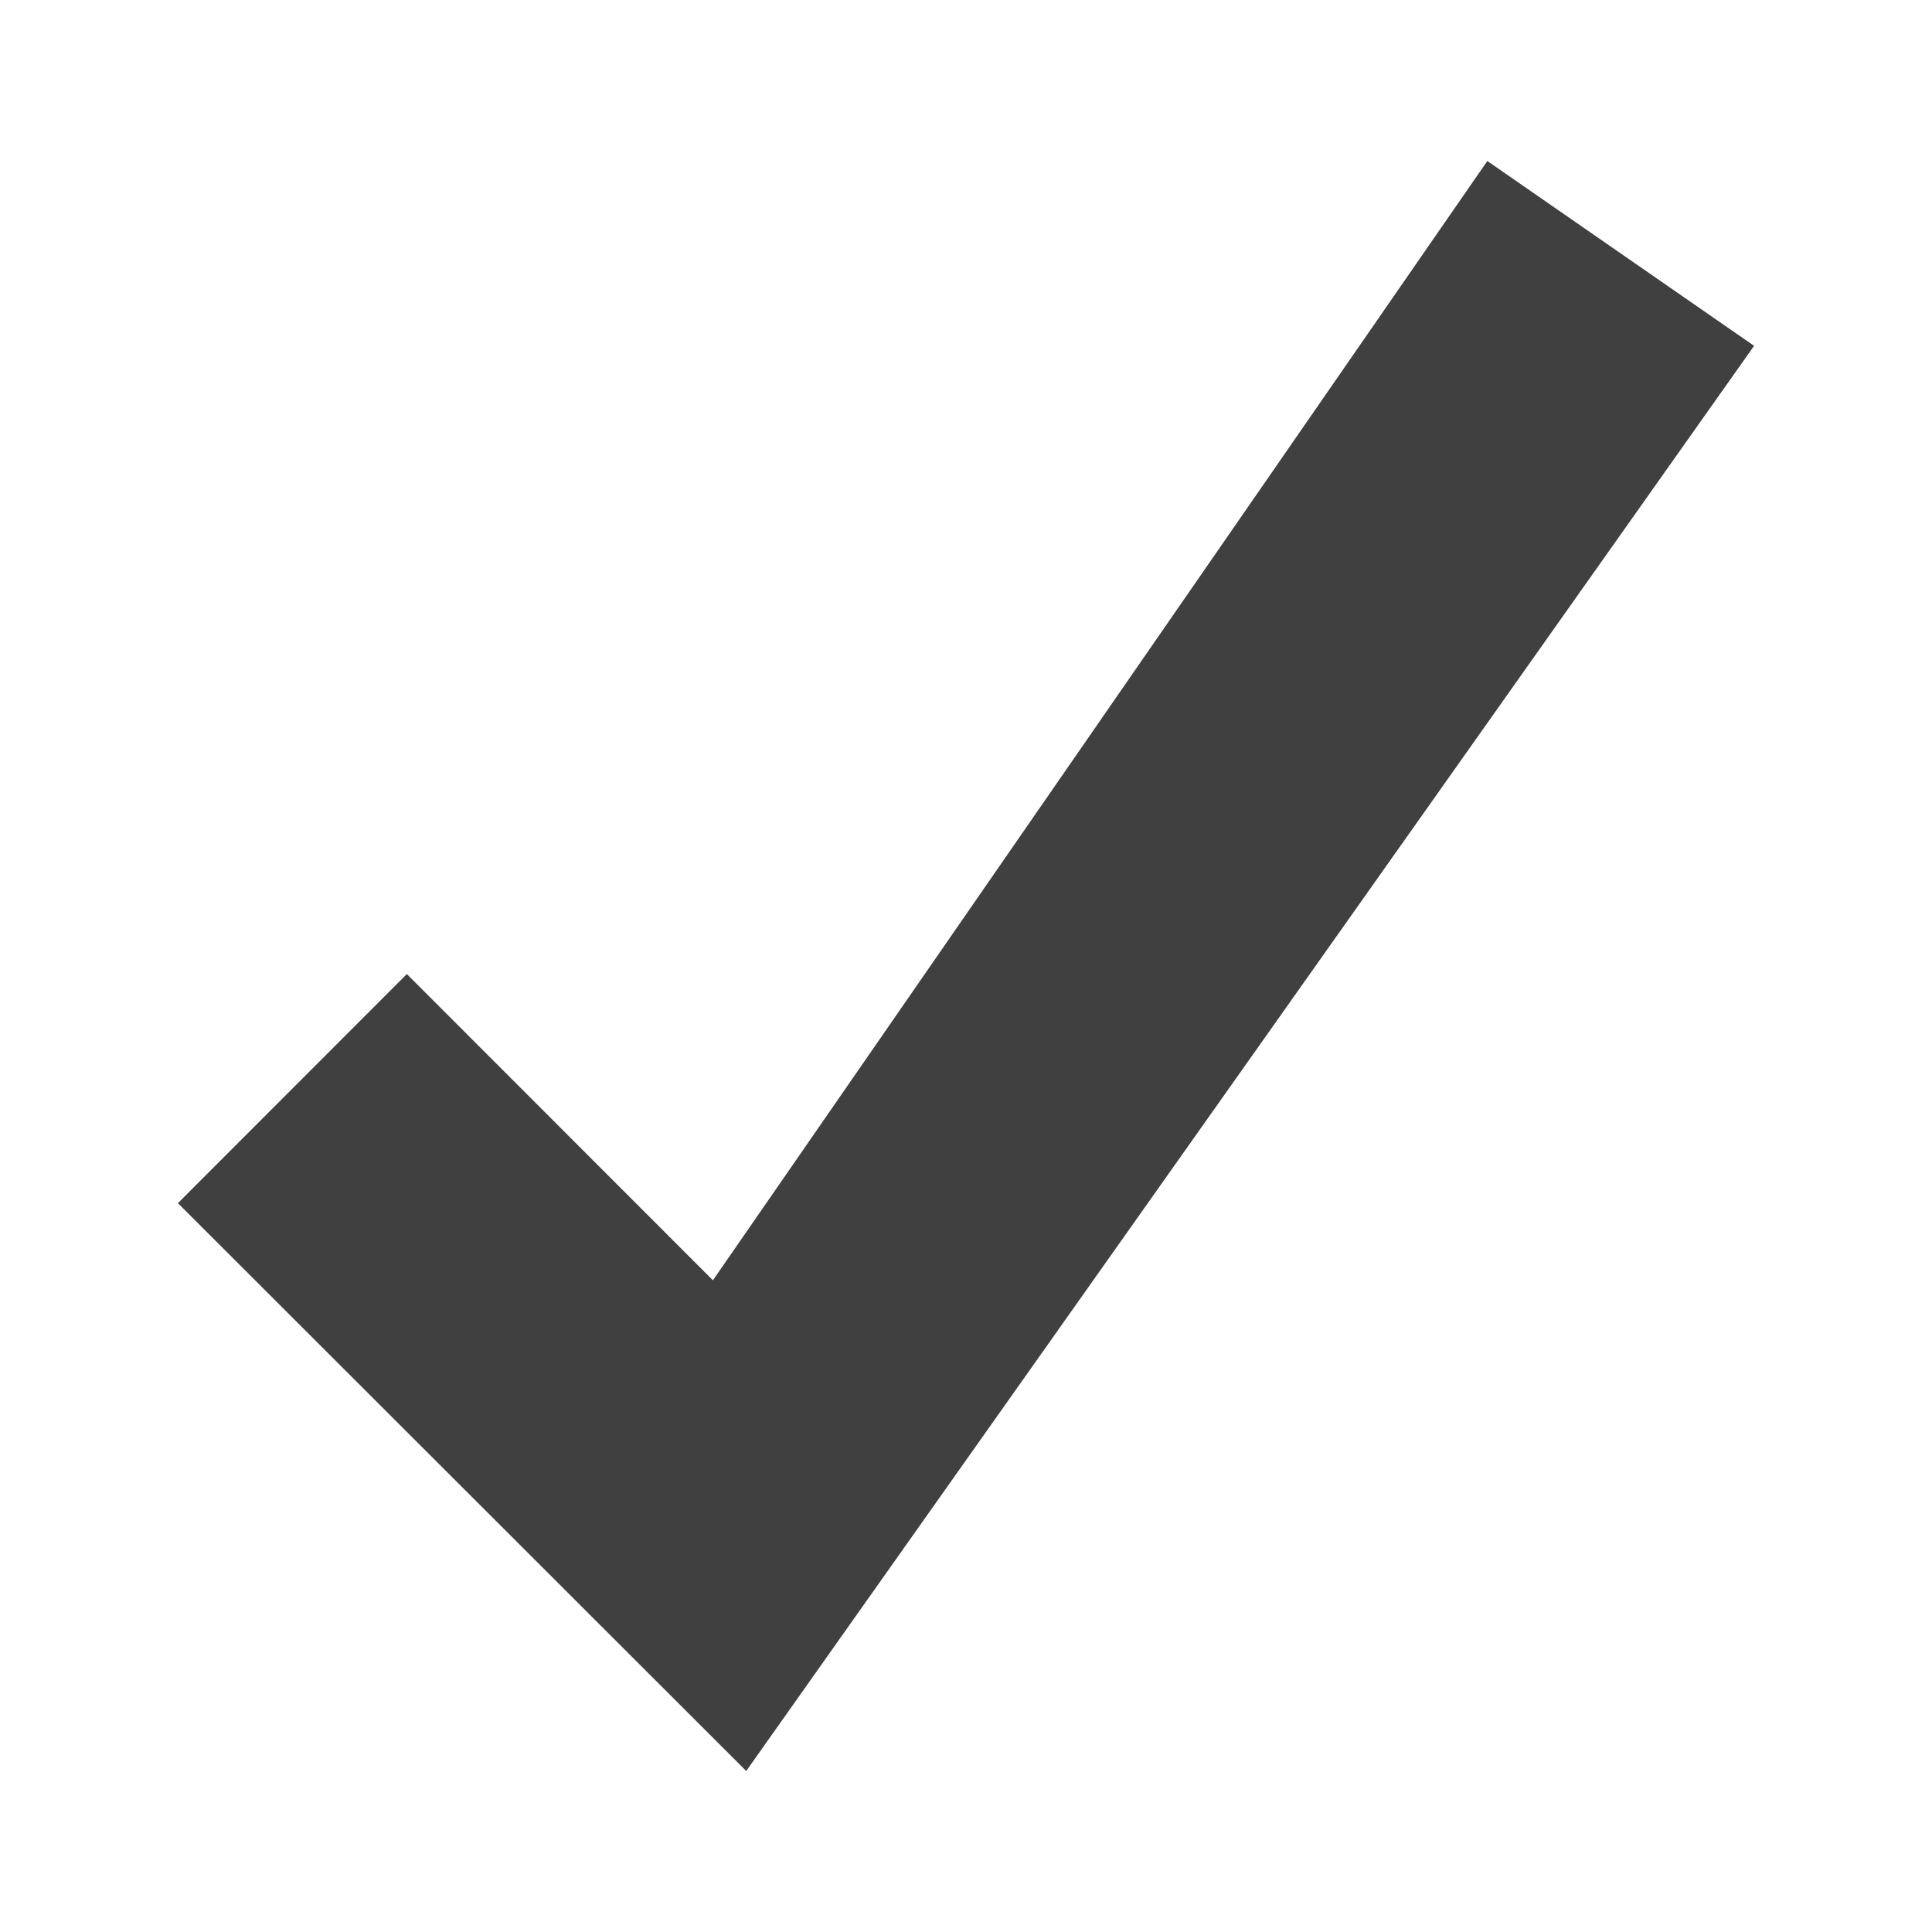
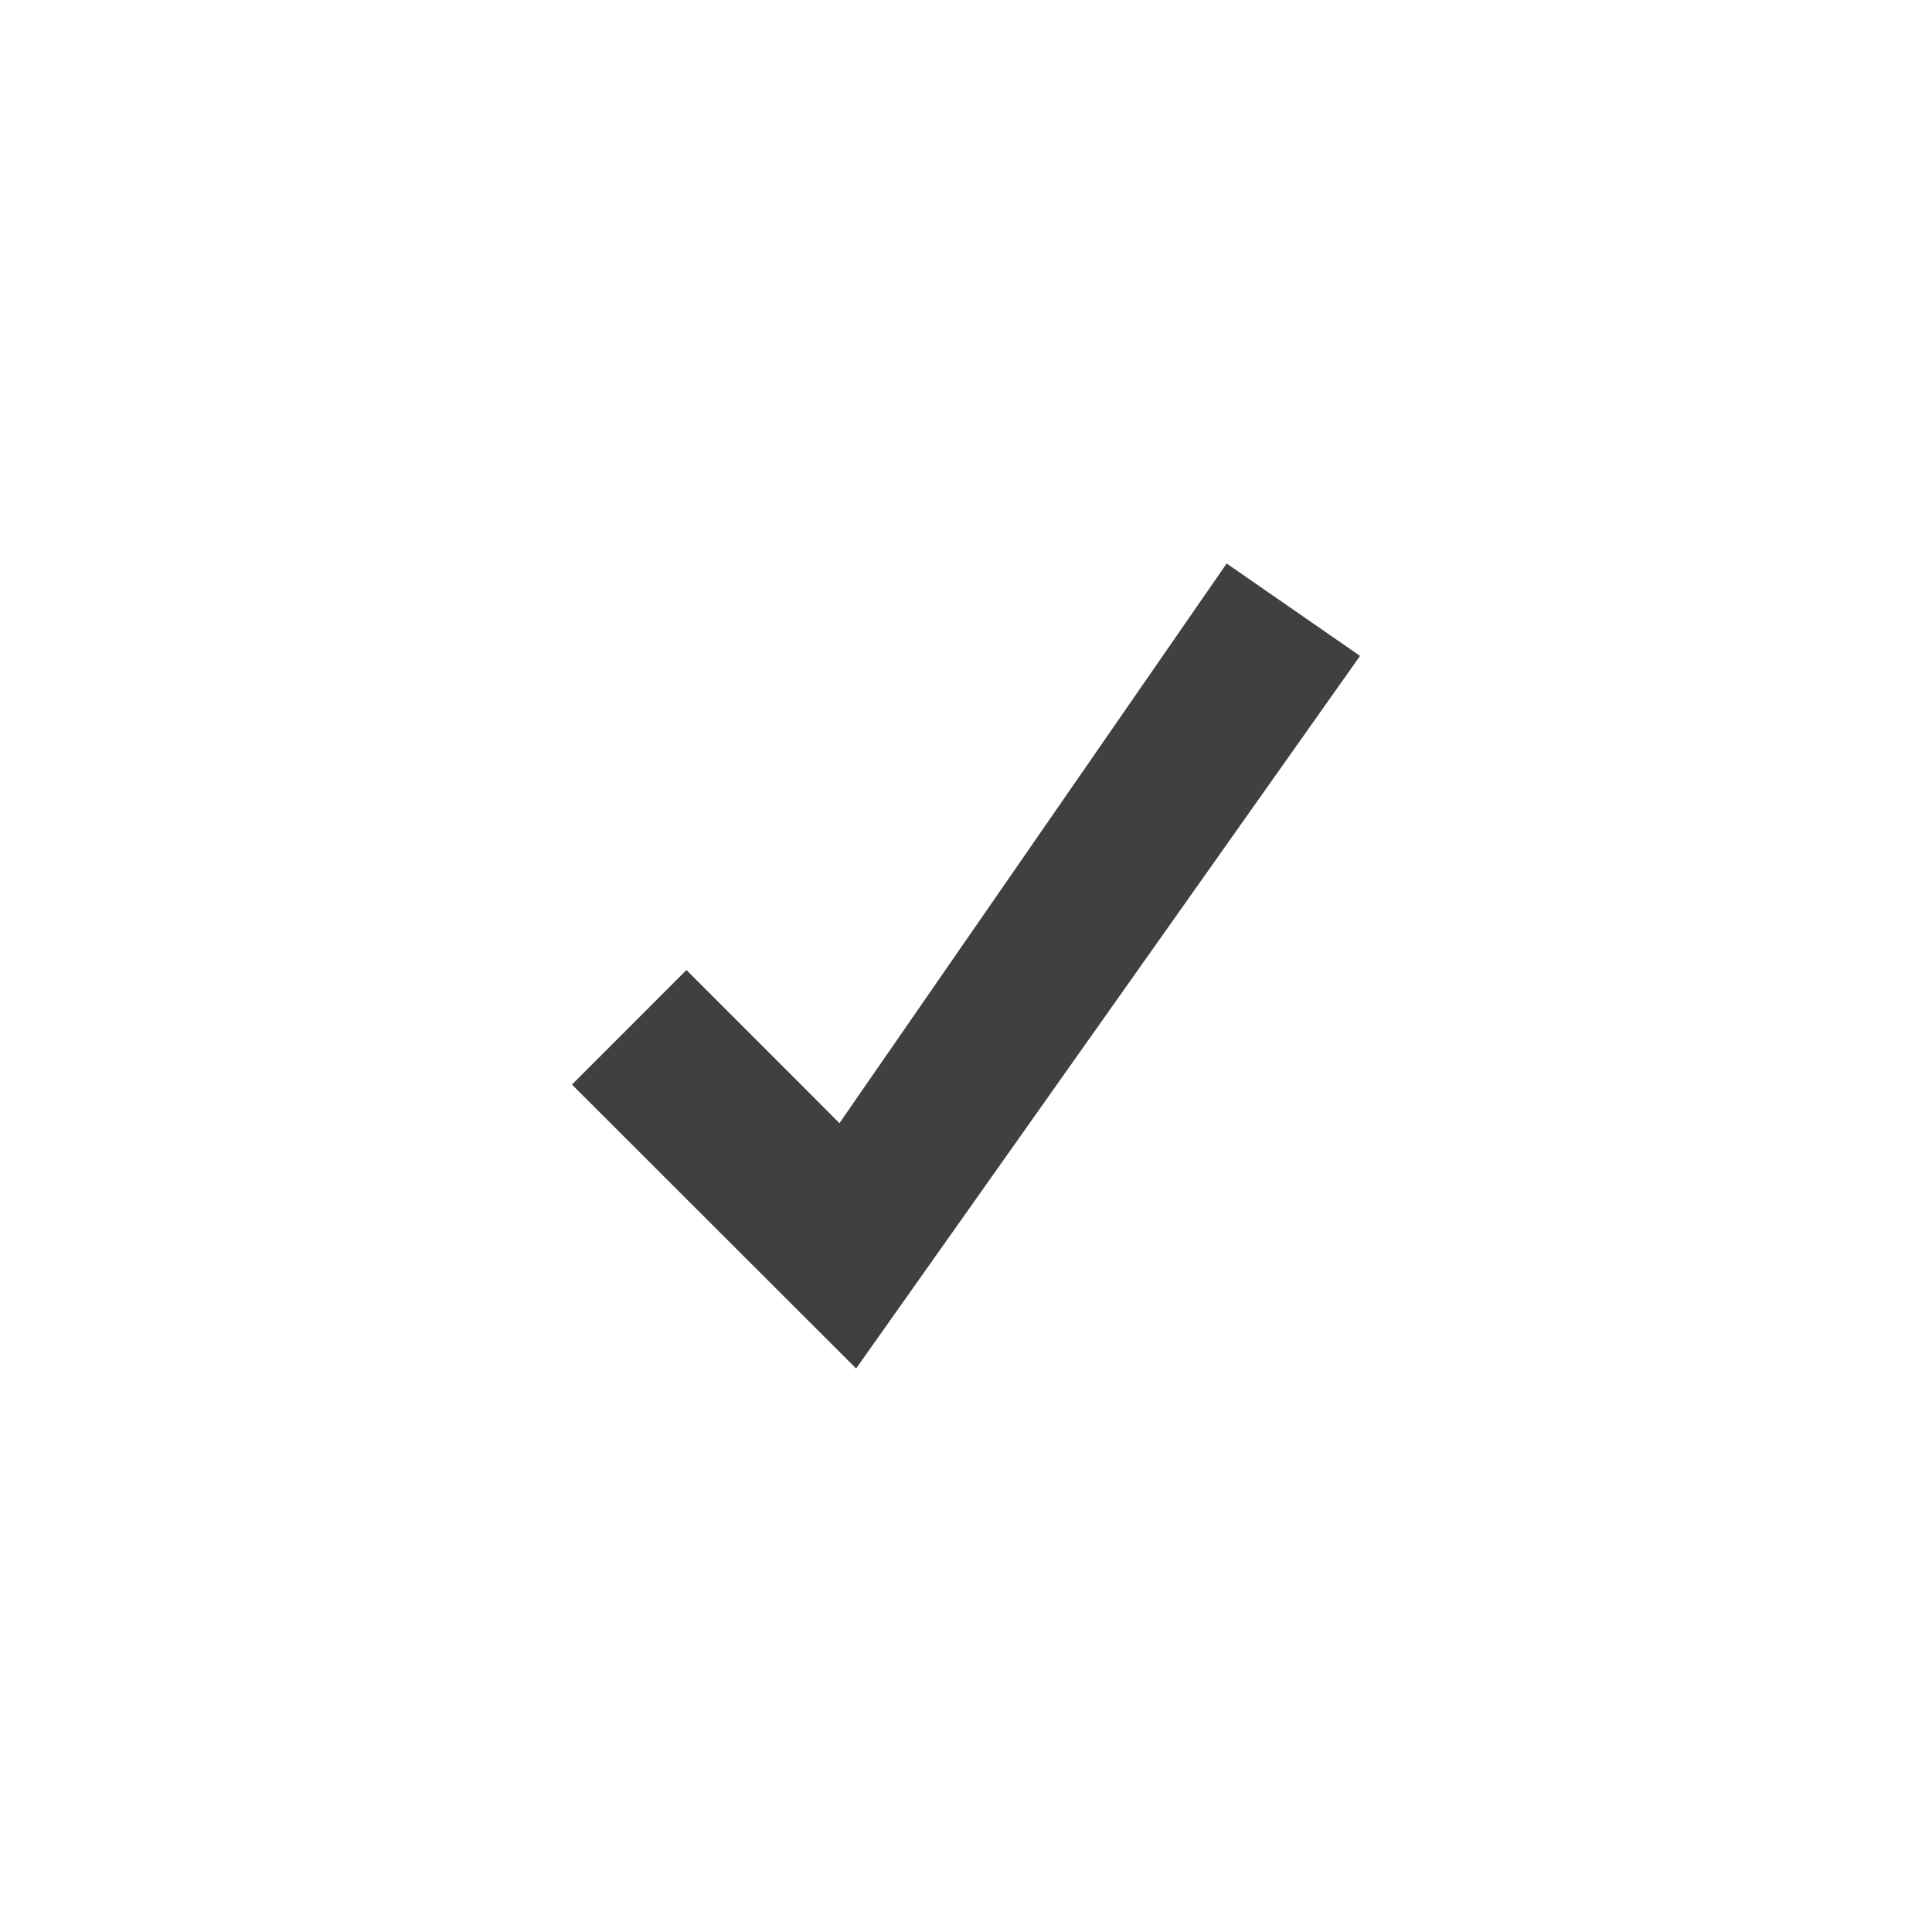
- <svg xmlns="http://www.w3.org/2000/svg" version="1.1" x="0px" y="0px" width="12px" height="12px" viewBox="0 0 12 12" style="enable-background:new 0 0 12 12;" xml:space="preserve">
-   <g id="check" style="opacity:0.75;">
-     <polygon id="check_mark" points="1.105,7.473 2.527,6.05 4.428,7.952 9.238,1 10.895,2.148 4.635,11" />
+ <svg xmlns="http://www.w3.org/2000/svg" version="1.1" x="0px" y="0px" width="24" height="24" viewBox="0, 0, 24, 24">
+   <g id="check" opacity="0.75">
+     <path d="M7.105,13.473 L8.527,12.05 L10.428,13.952 L15.238,7 L16.895,8.148 L10.635,17 z" fill="#000000" />
  </g>
+   <defs />
</svg>
